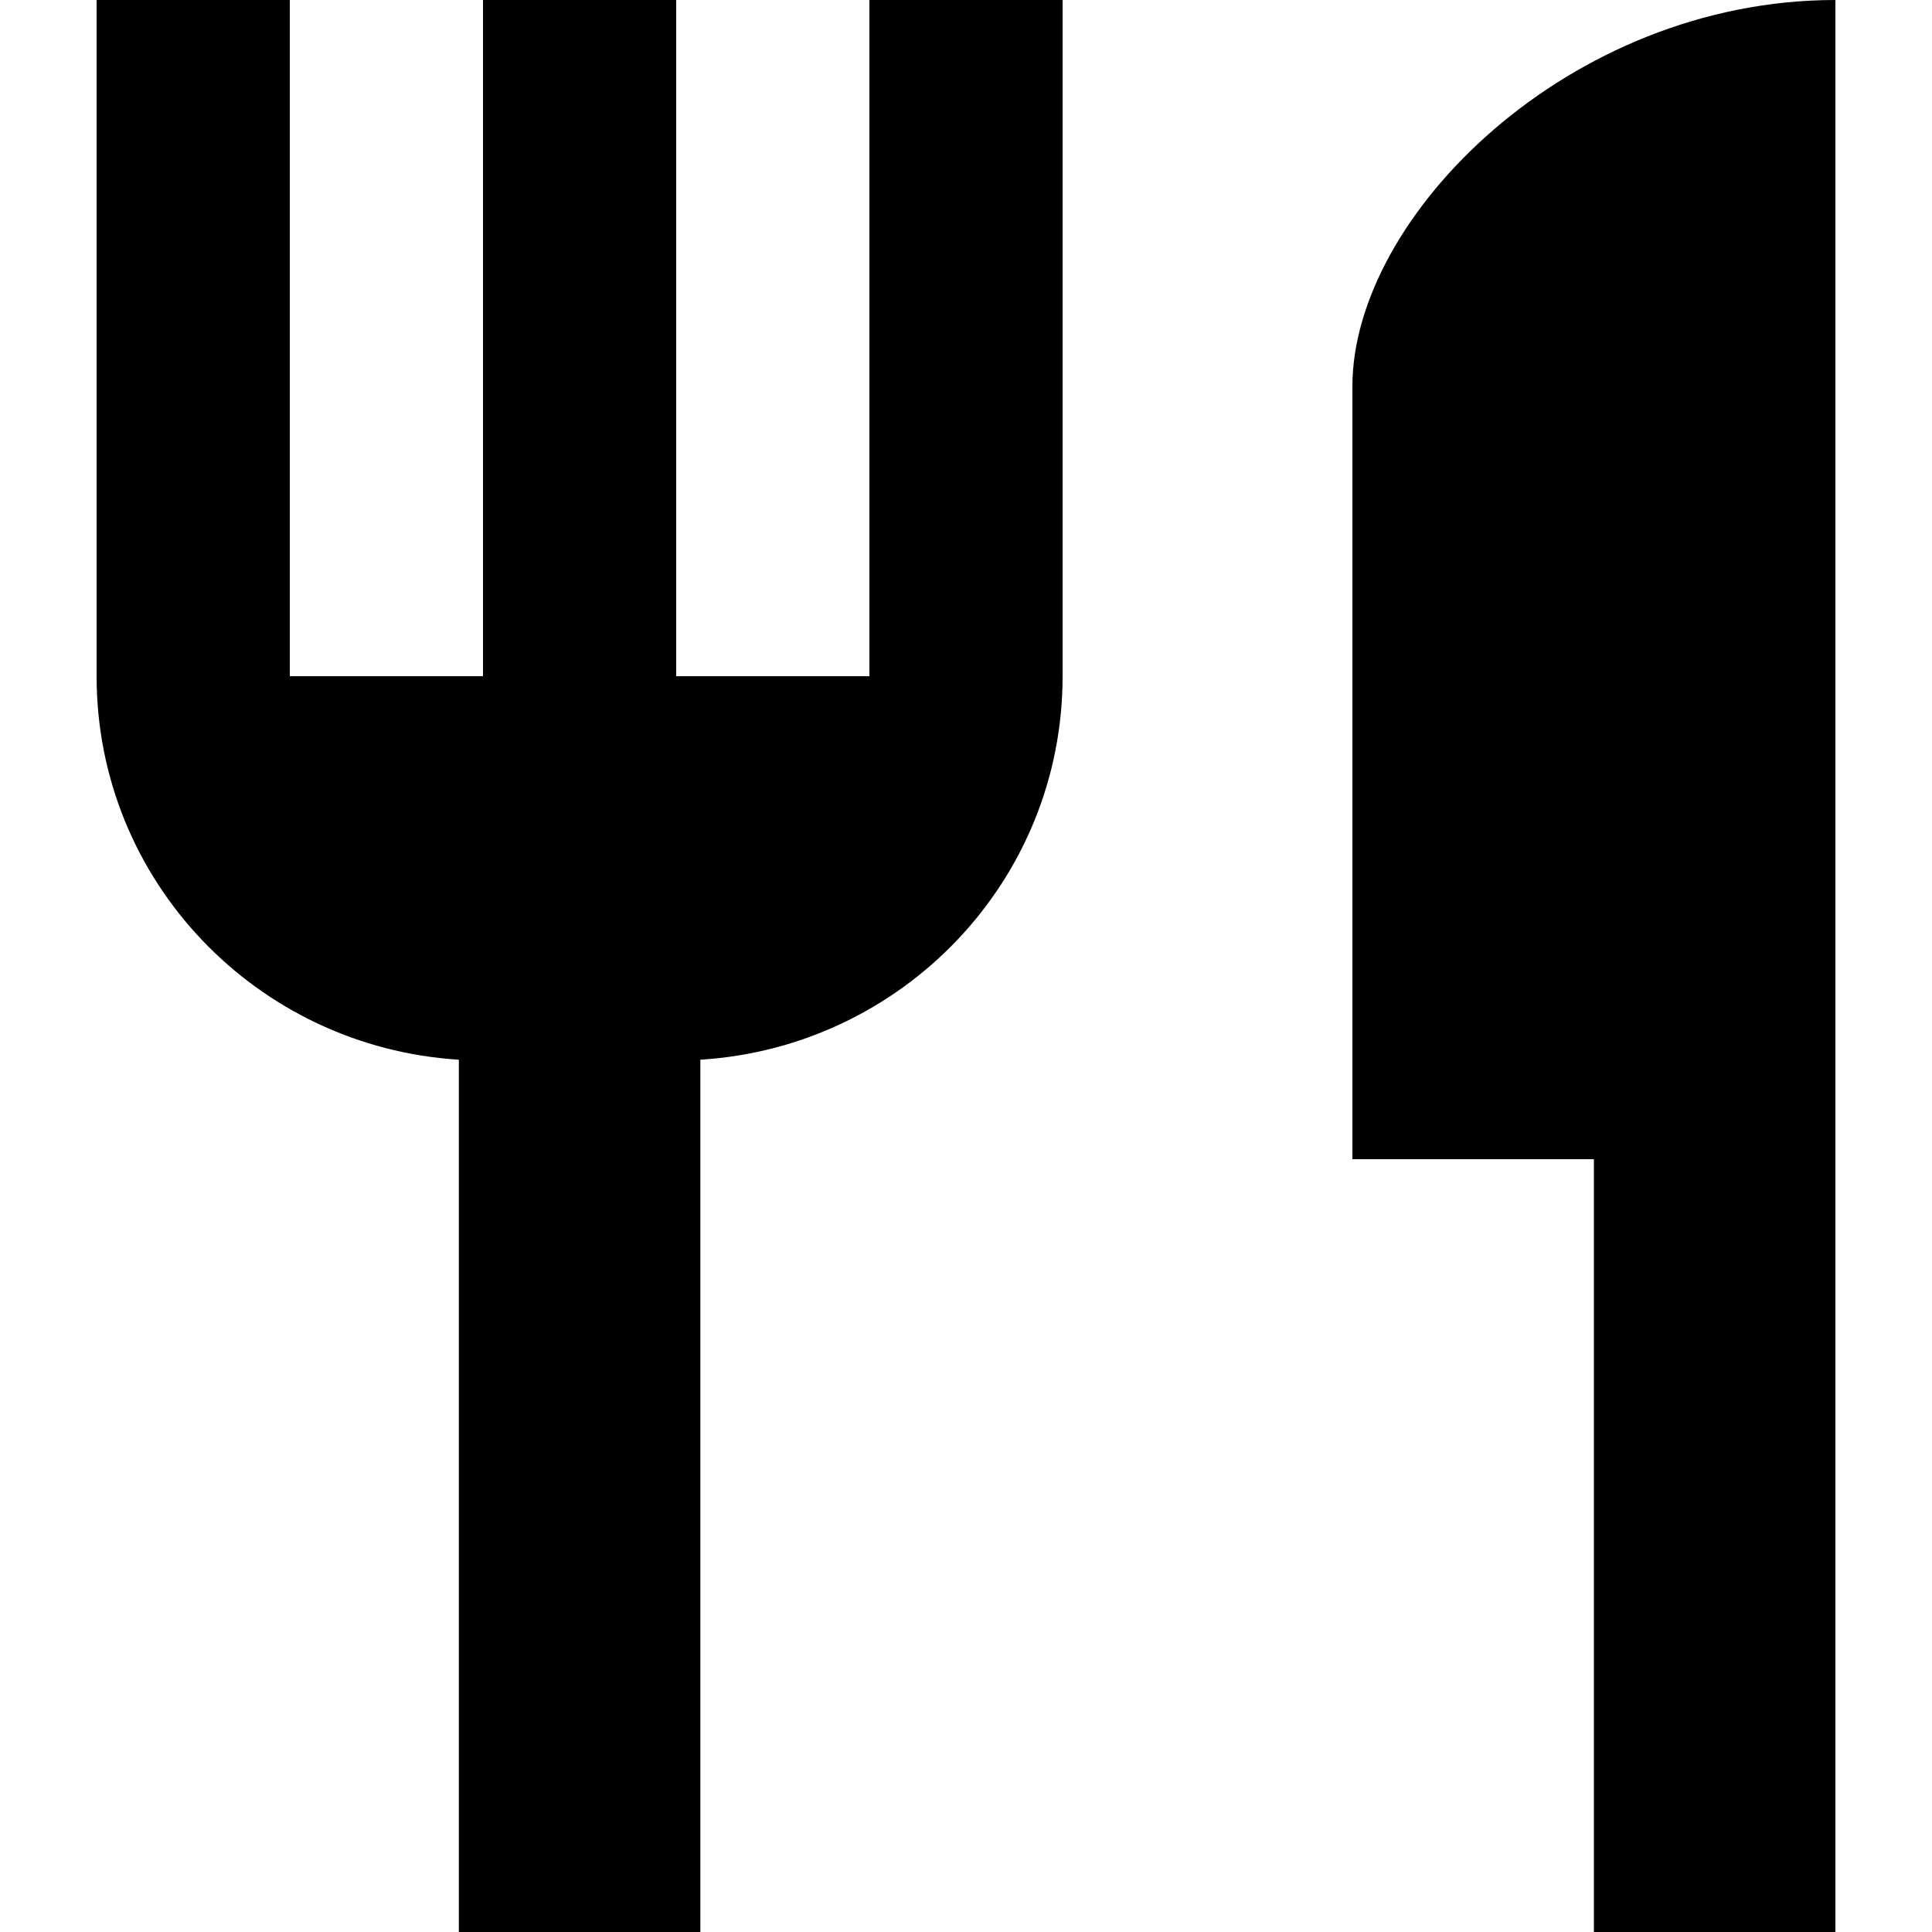
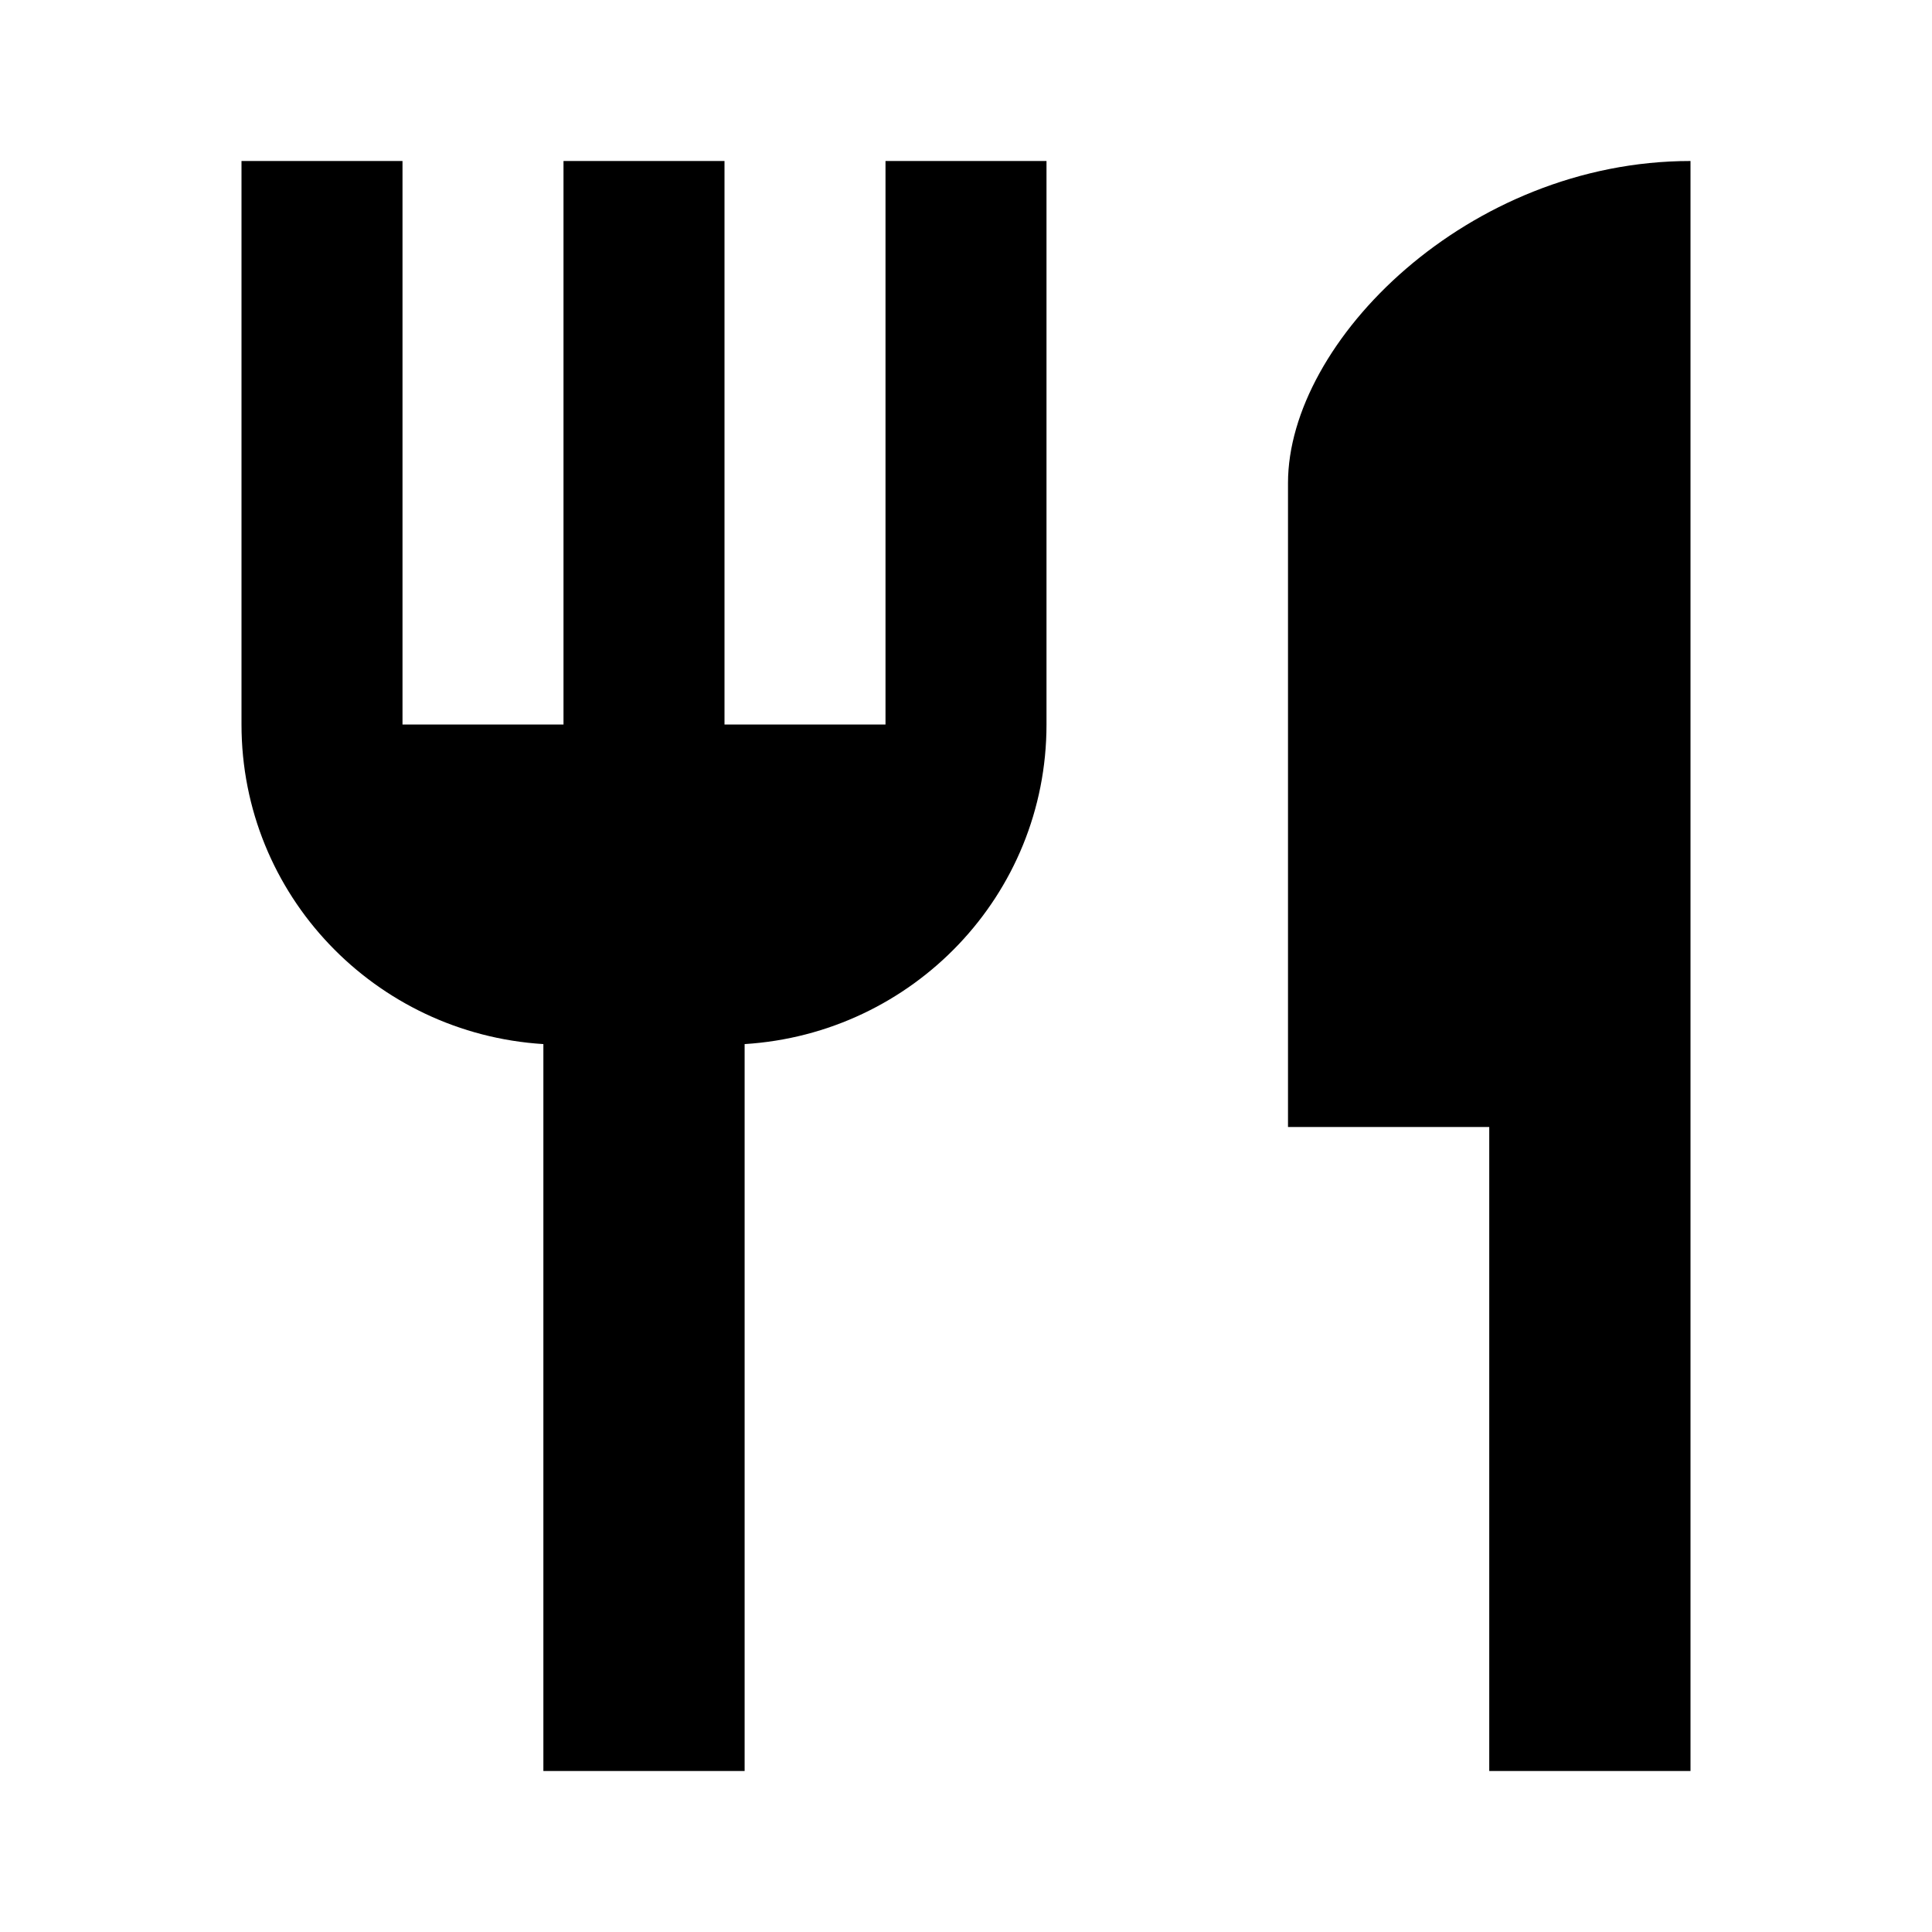
- <svg xmlns="http://www.w3.org/2000/svg" width="24" height="24" viewBox="2 2 20 20">
+ <svg xmlns="http://www.w3.org/2000/svg" width="24" height="24" viewBox="0 0 24 24">
  <path d="M11 9H9V2H7v7H5V2H3v7c0 2.12 1.66 3.84 3.75 3.97V22h2.5v-9.03C11.34 12.84 13 11.12 13 9V2h-2v7zm5-3v8h2.5v8H21V2c-2.76 0-5 2.24-5 4z" />
-   <path fill="none" d="M0 0h24v24H0z" />
</svg>
